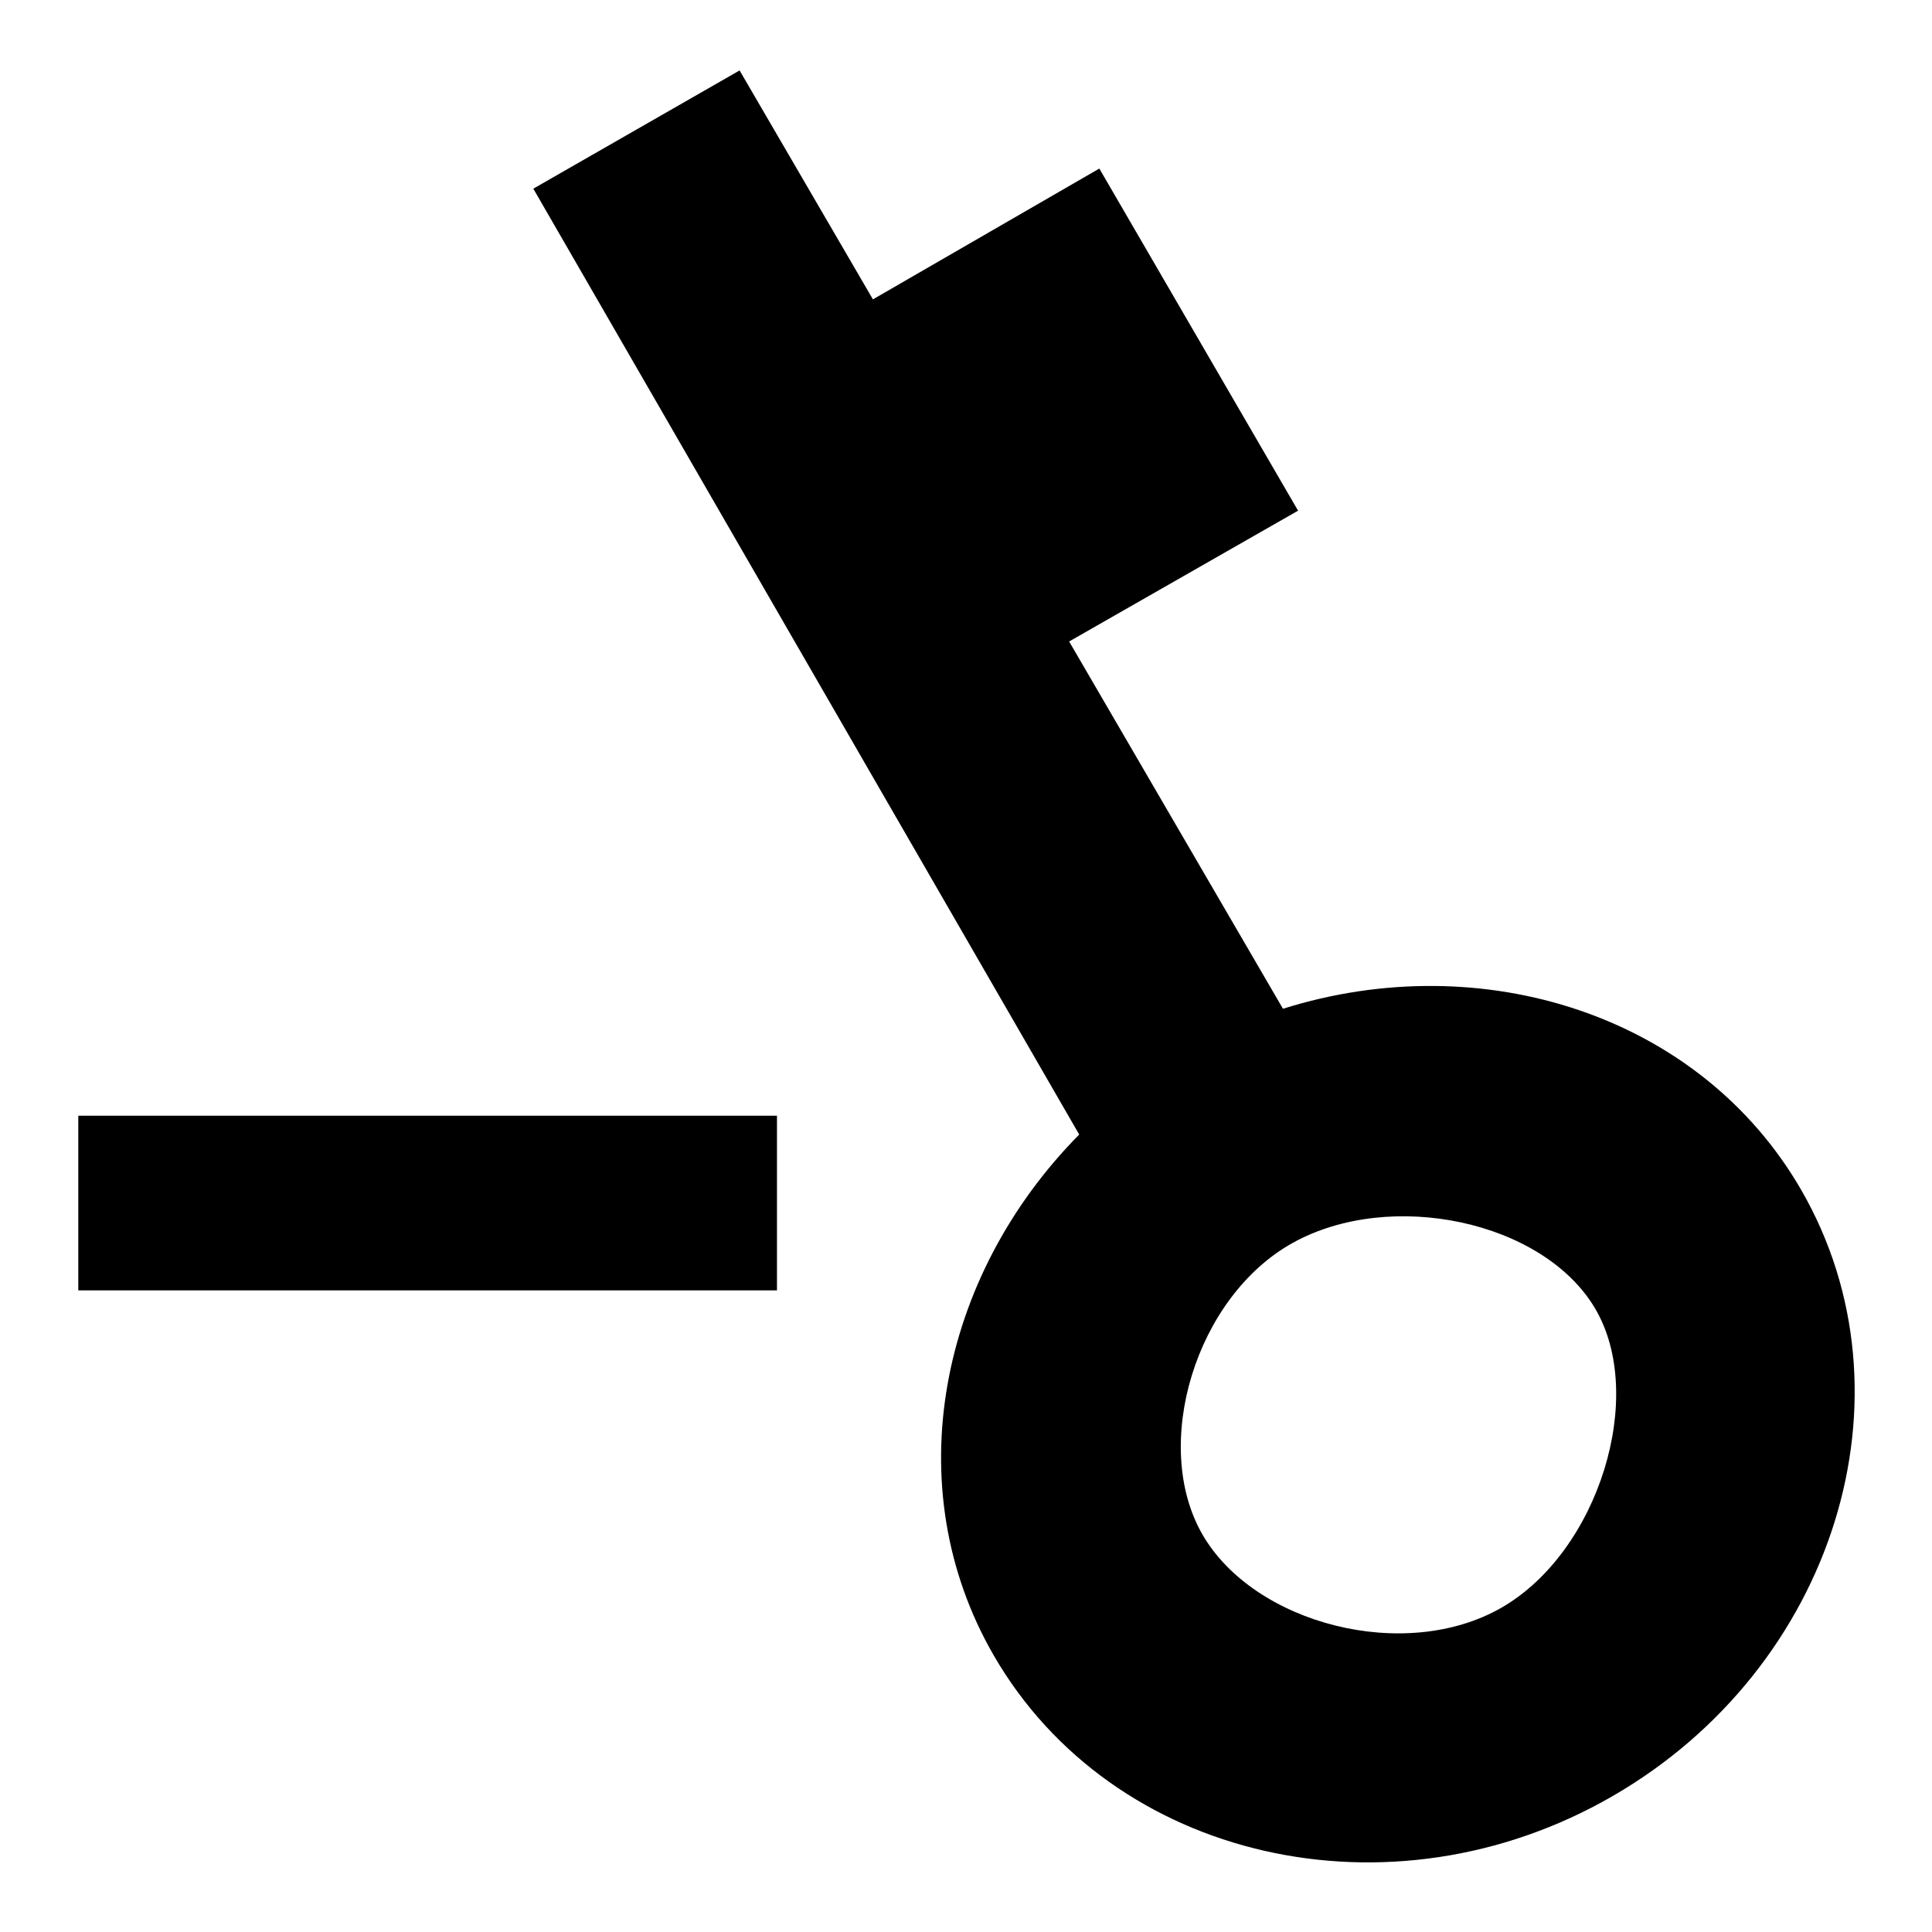
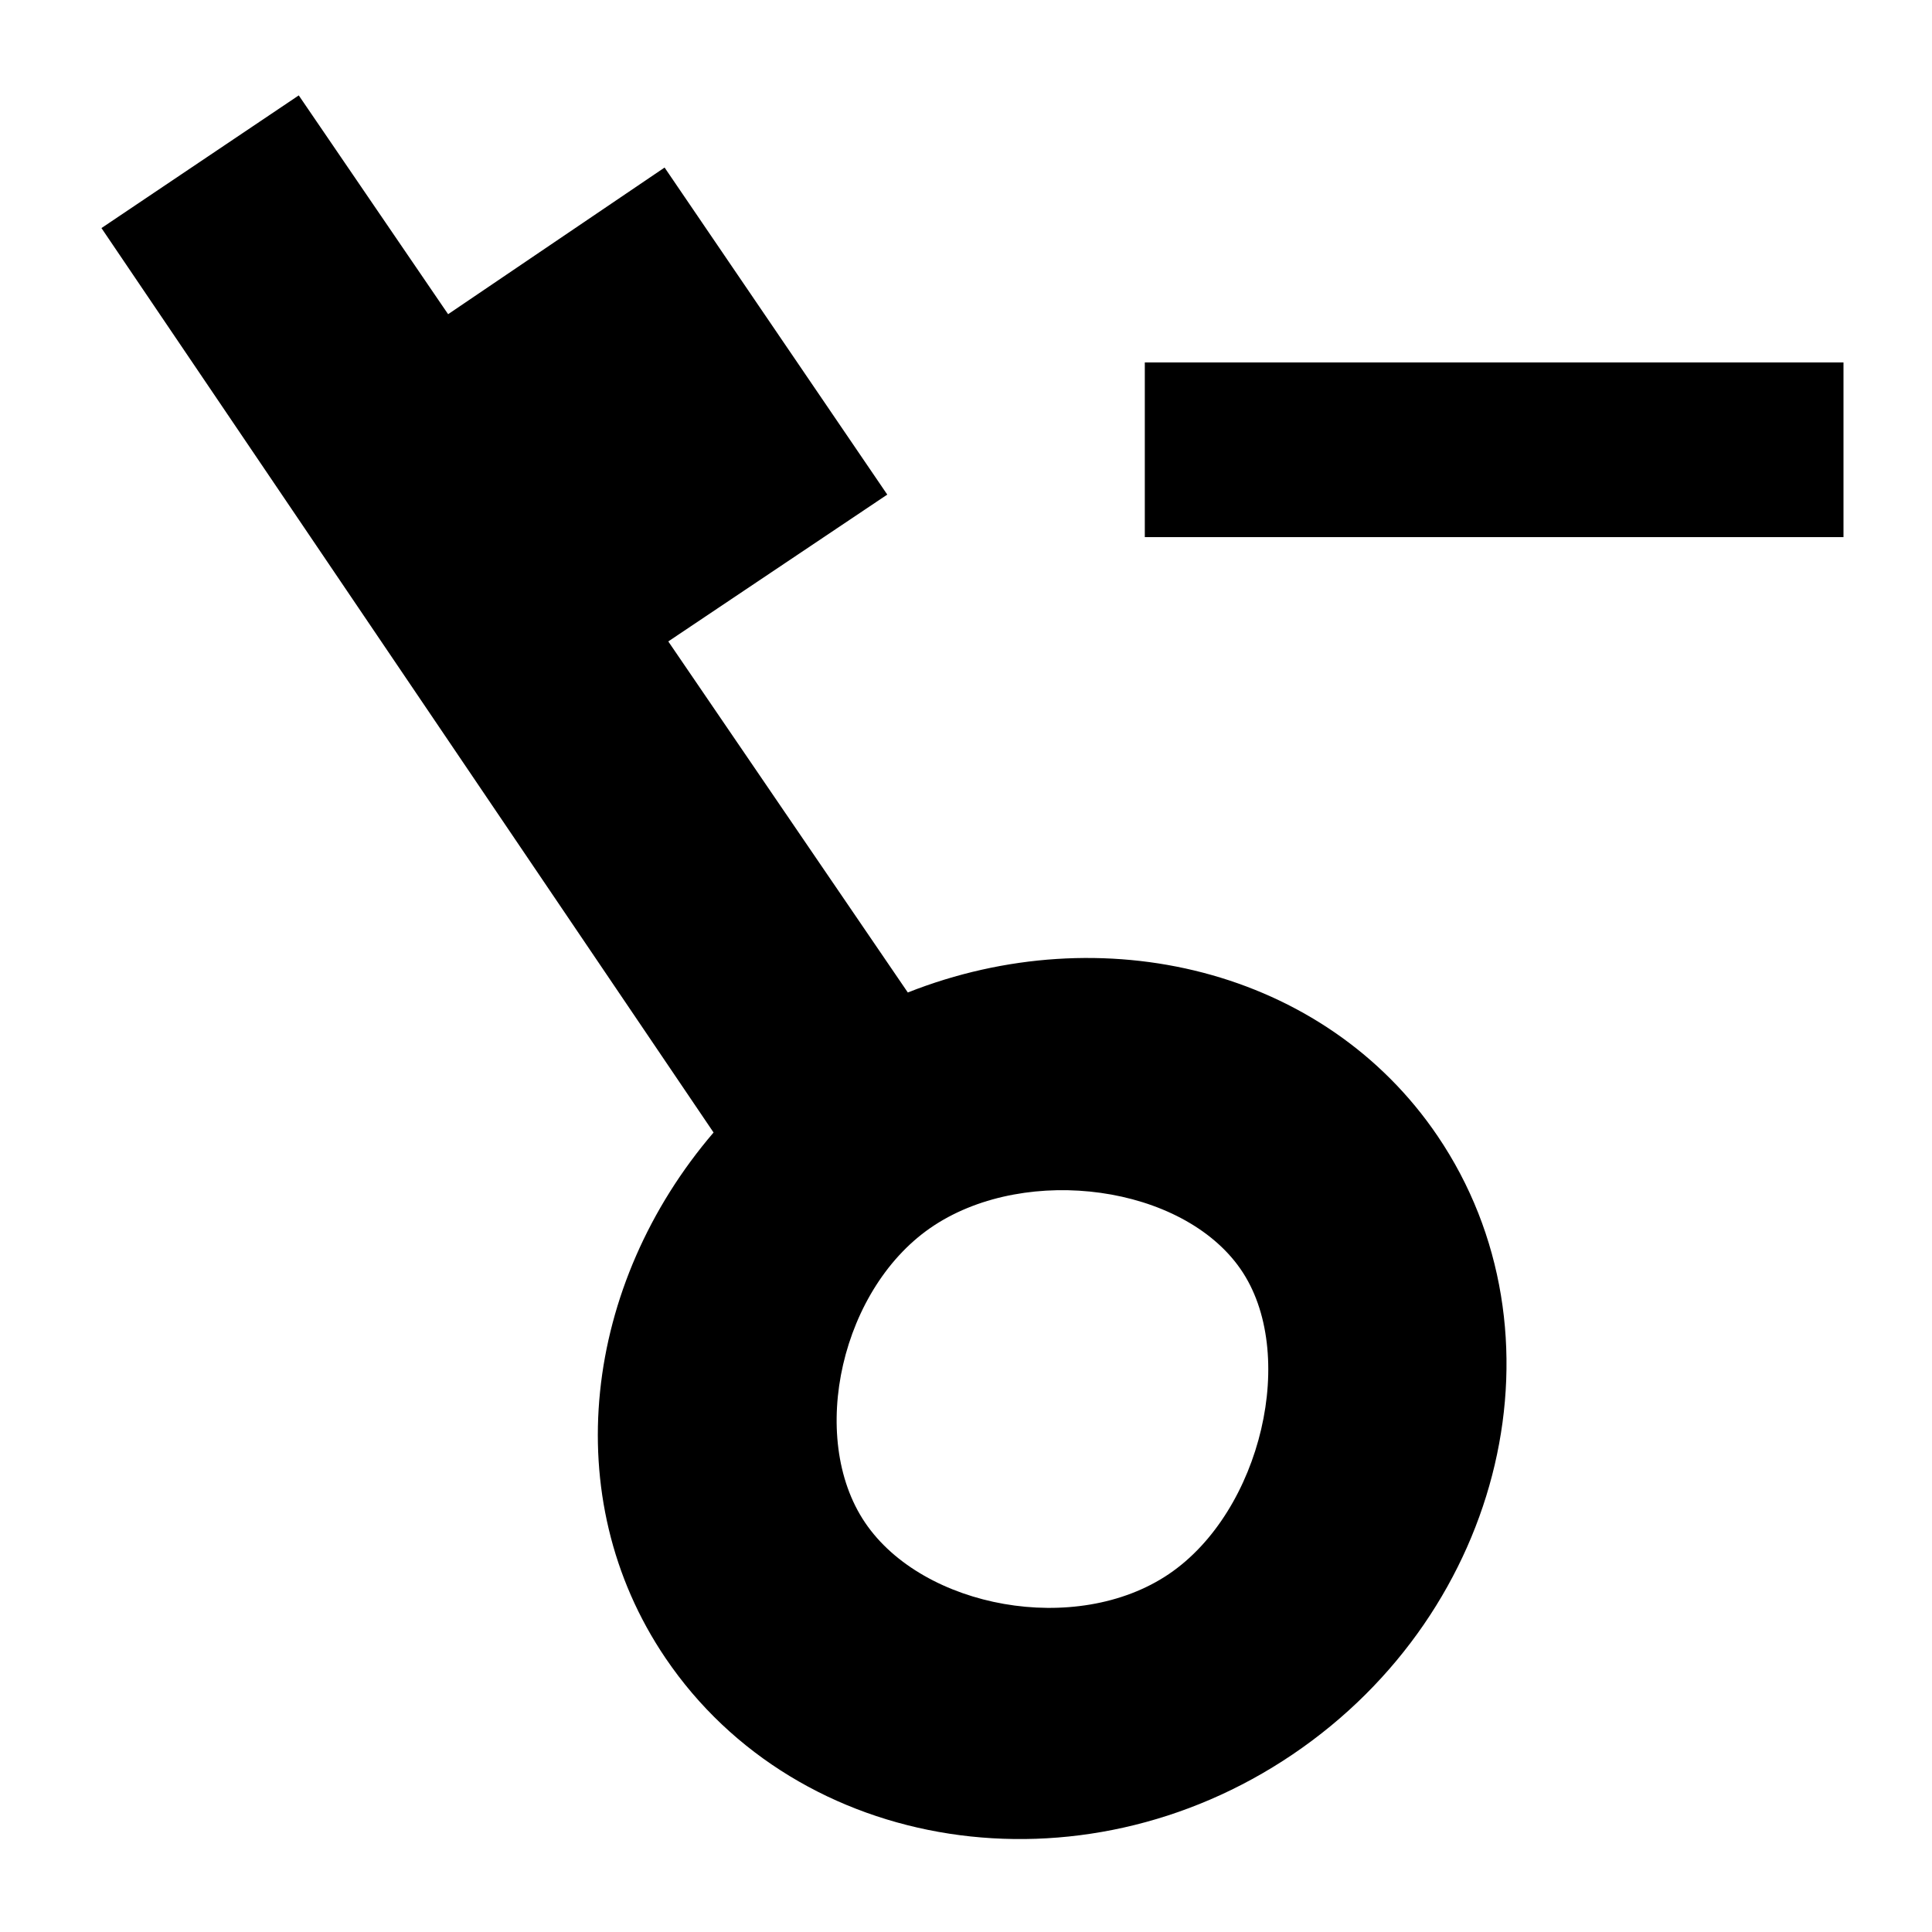
<svg xmlns="http://www.w3.org/2000/svg" width="1000" height="1000" id="svg2988" version="1.1">
  <defs id="defs2990" />
  <g id="layer1" transform="translate(0,-52.36218)" style="display:inline">
    <g style="fill:#555753" transform="matrix(-65.93516,0,0,65.93516,29017.268,-60231.92)" id="g10712" />
-     <path id="path4985" style="display:inline;fill:#000000;fill-opacity:1;stroke:none" d="M 382.813,88.821 276.042,150.019 558.594,639.602 c -72.487,73.307 -94.581,182.391 -44.271,269.531 61.304,106.181 205.286,139.327 320.312,72.917 C 949.662,915.64 993.595,774.429 932.292,668.248 879.966,577.617 767.22,542.015 664.063,574.498 L 553.385,384.394 671.875,316.686 569.01,139.603 451.823,207.311 Z M 825.521,729.446 c 26.951,45.275 1.962,126 -48.177,154.948 -50.138,28.948 -128.224,8.527 -154.948,-37.76 -26.719,-46.279 -3.587,-123.14 46.875,-151.042 50.462,-27.902 129.299,-11.421 156.25,33.854 z m -784.996,-99.591 0,90.409 361.635,0 0,-90.409 z" />
+     <path id="path4146" style="display:inline;fill:#000000;fill-opacity:1;stroke:none" d="m 642.005,709.082 c 30.118,43.233 10.963,125.538 -36.978,157.995 -47.941,32.457 -127.286,17.671 -157.251,-26.588 -29.959,-44.251 -12.38,-122.568 35.959,-154.006 48.339,-31.438 128.152,-20.634 158.27,22.599 z M 154.638,101.74 52.514,170.414 369.339,638.548 c -67.062,78.301 -81.302,188.685 -24.892,272.006 68.737,101.528 214.72,124.297 324.705,49.834 C 779.138,885.926 812.865,741.937 744.128,640.409 685.459,553.75 570.456,526.298 469.884,566.072 L 345.902,384.365 459.248,308.36 343.989,139.083 231.941,214.994 Z" />
+     <path style="display:inline;fill:#000000;fill-opacity:1;stroke:none" d="m 592.553,187.604 0,90.408 361.635,0 0,-90.408 z" transform="translate(0,52.36218)" id="path4985" />
  </g>
</svg>
